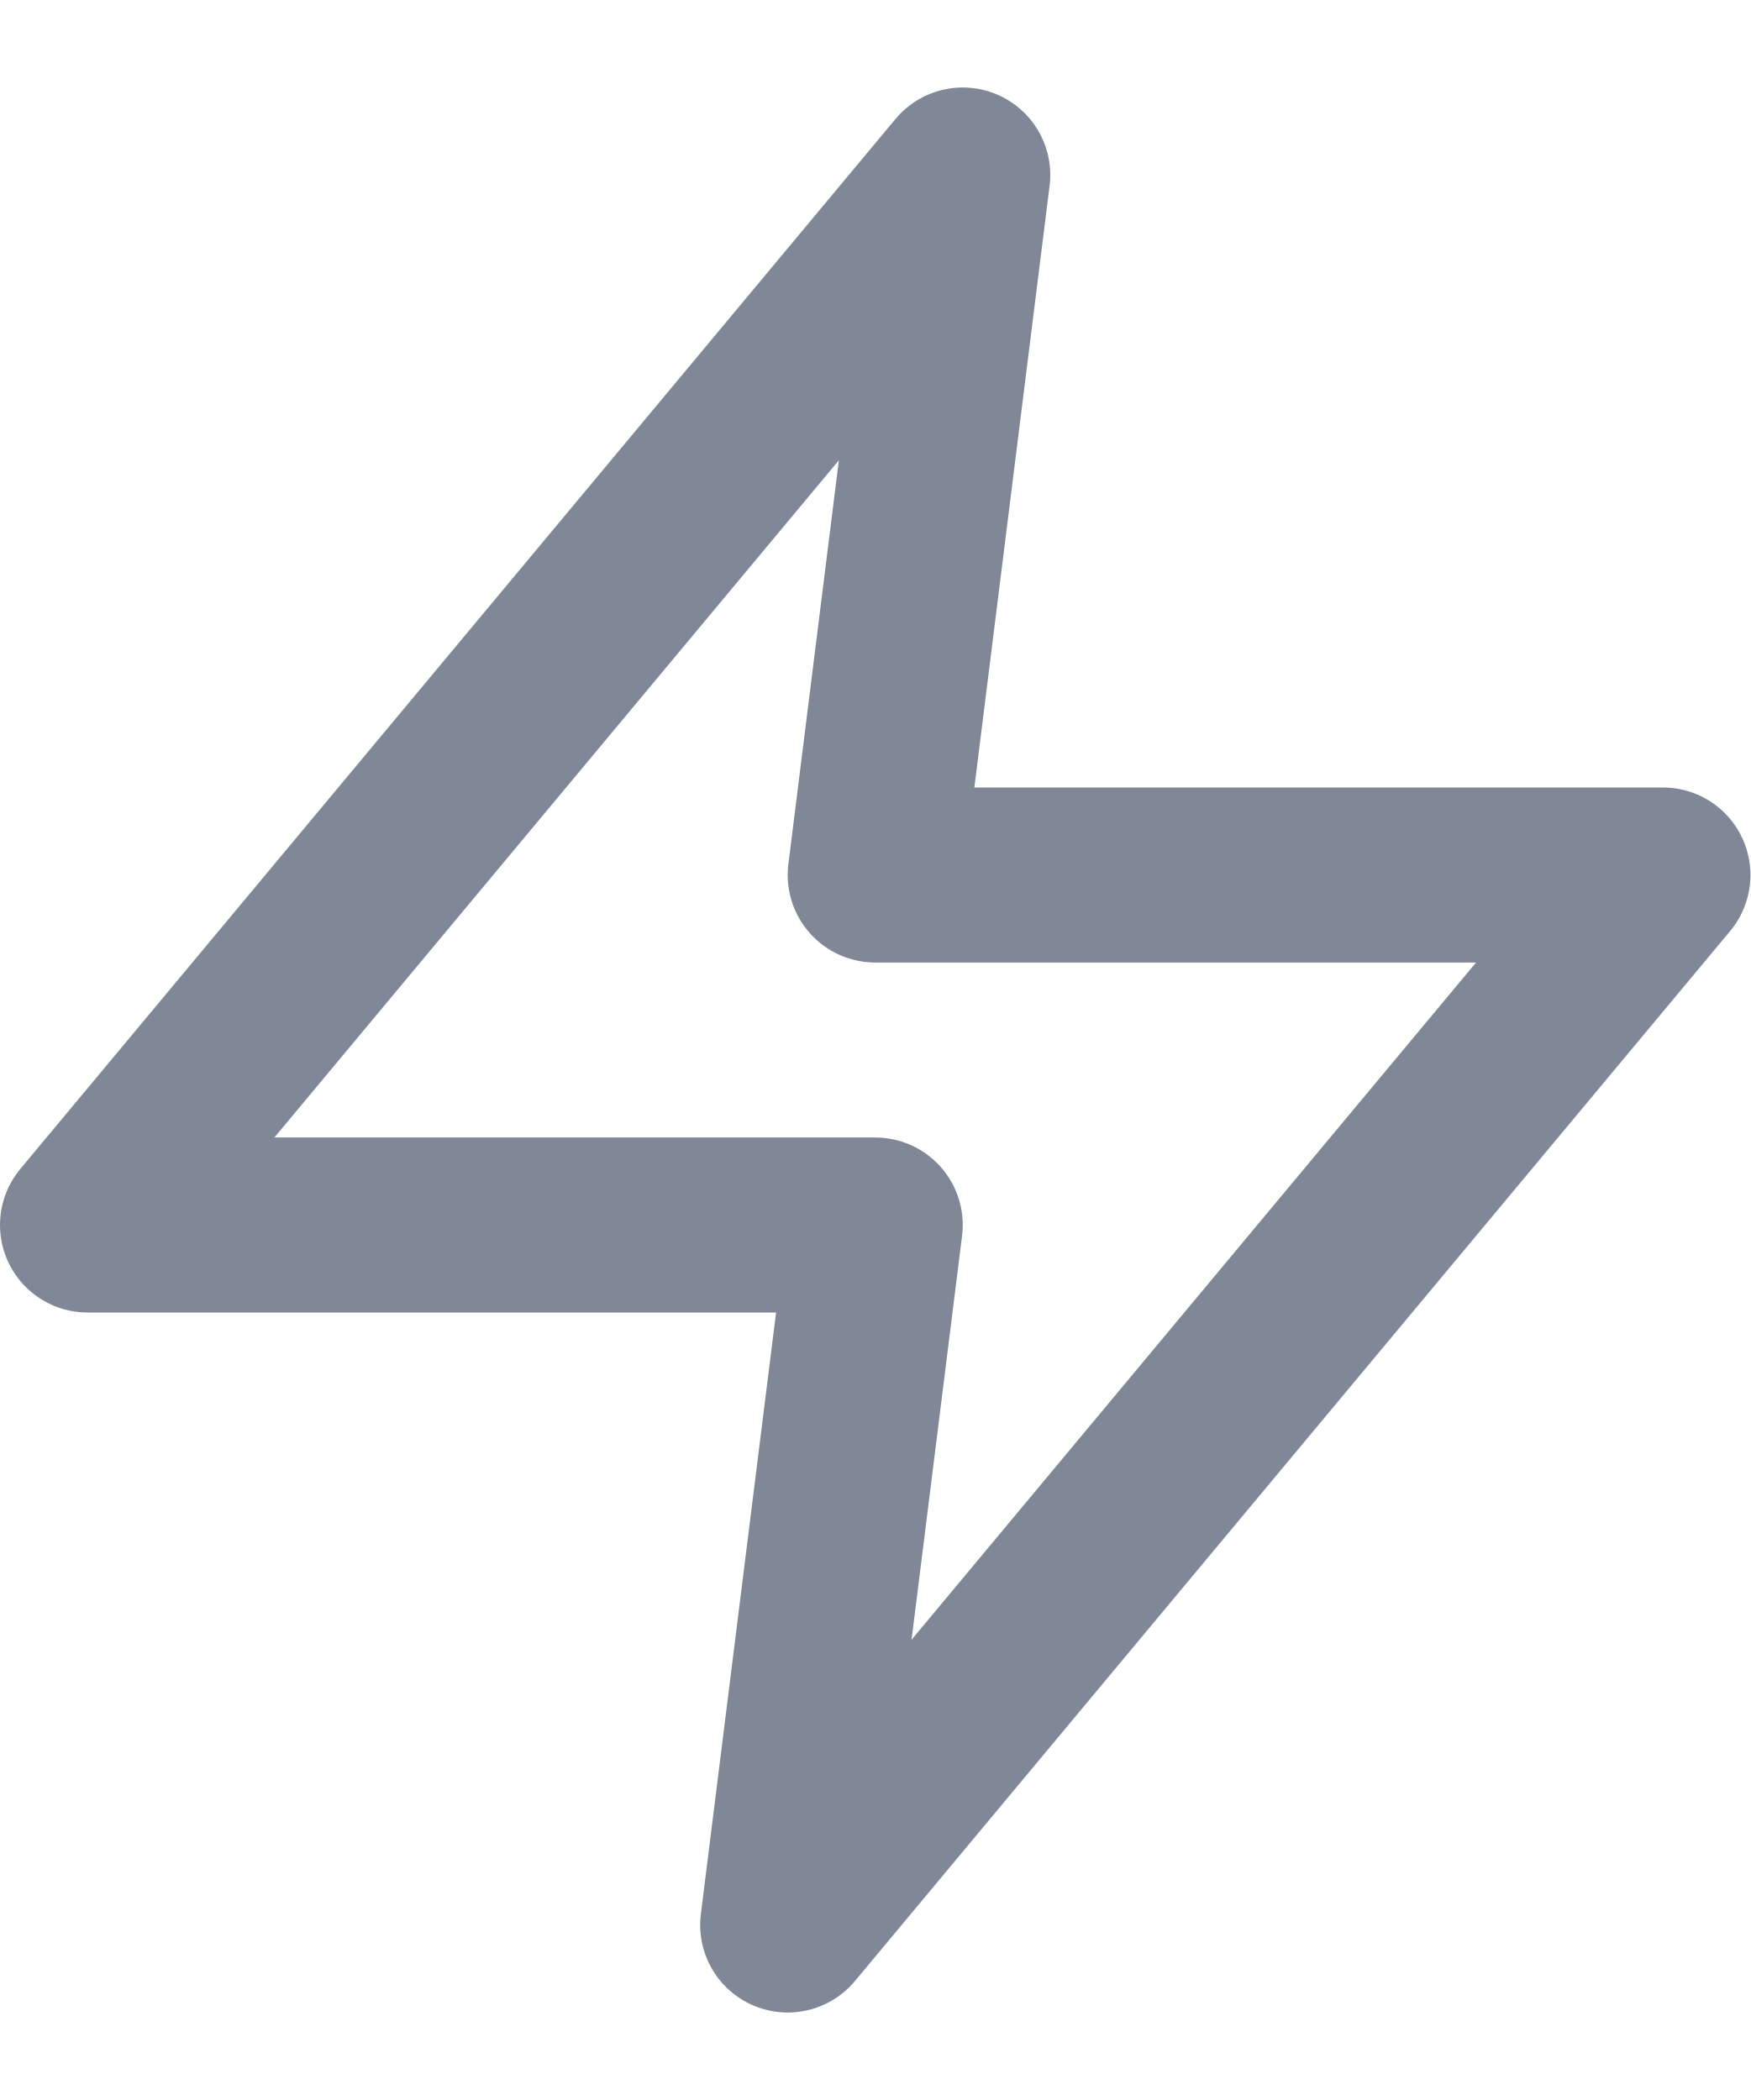
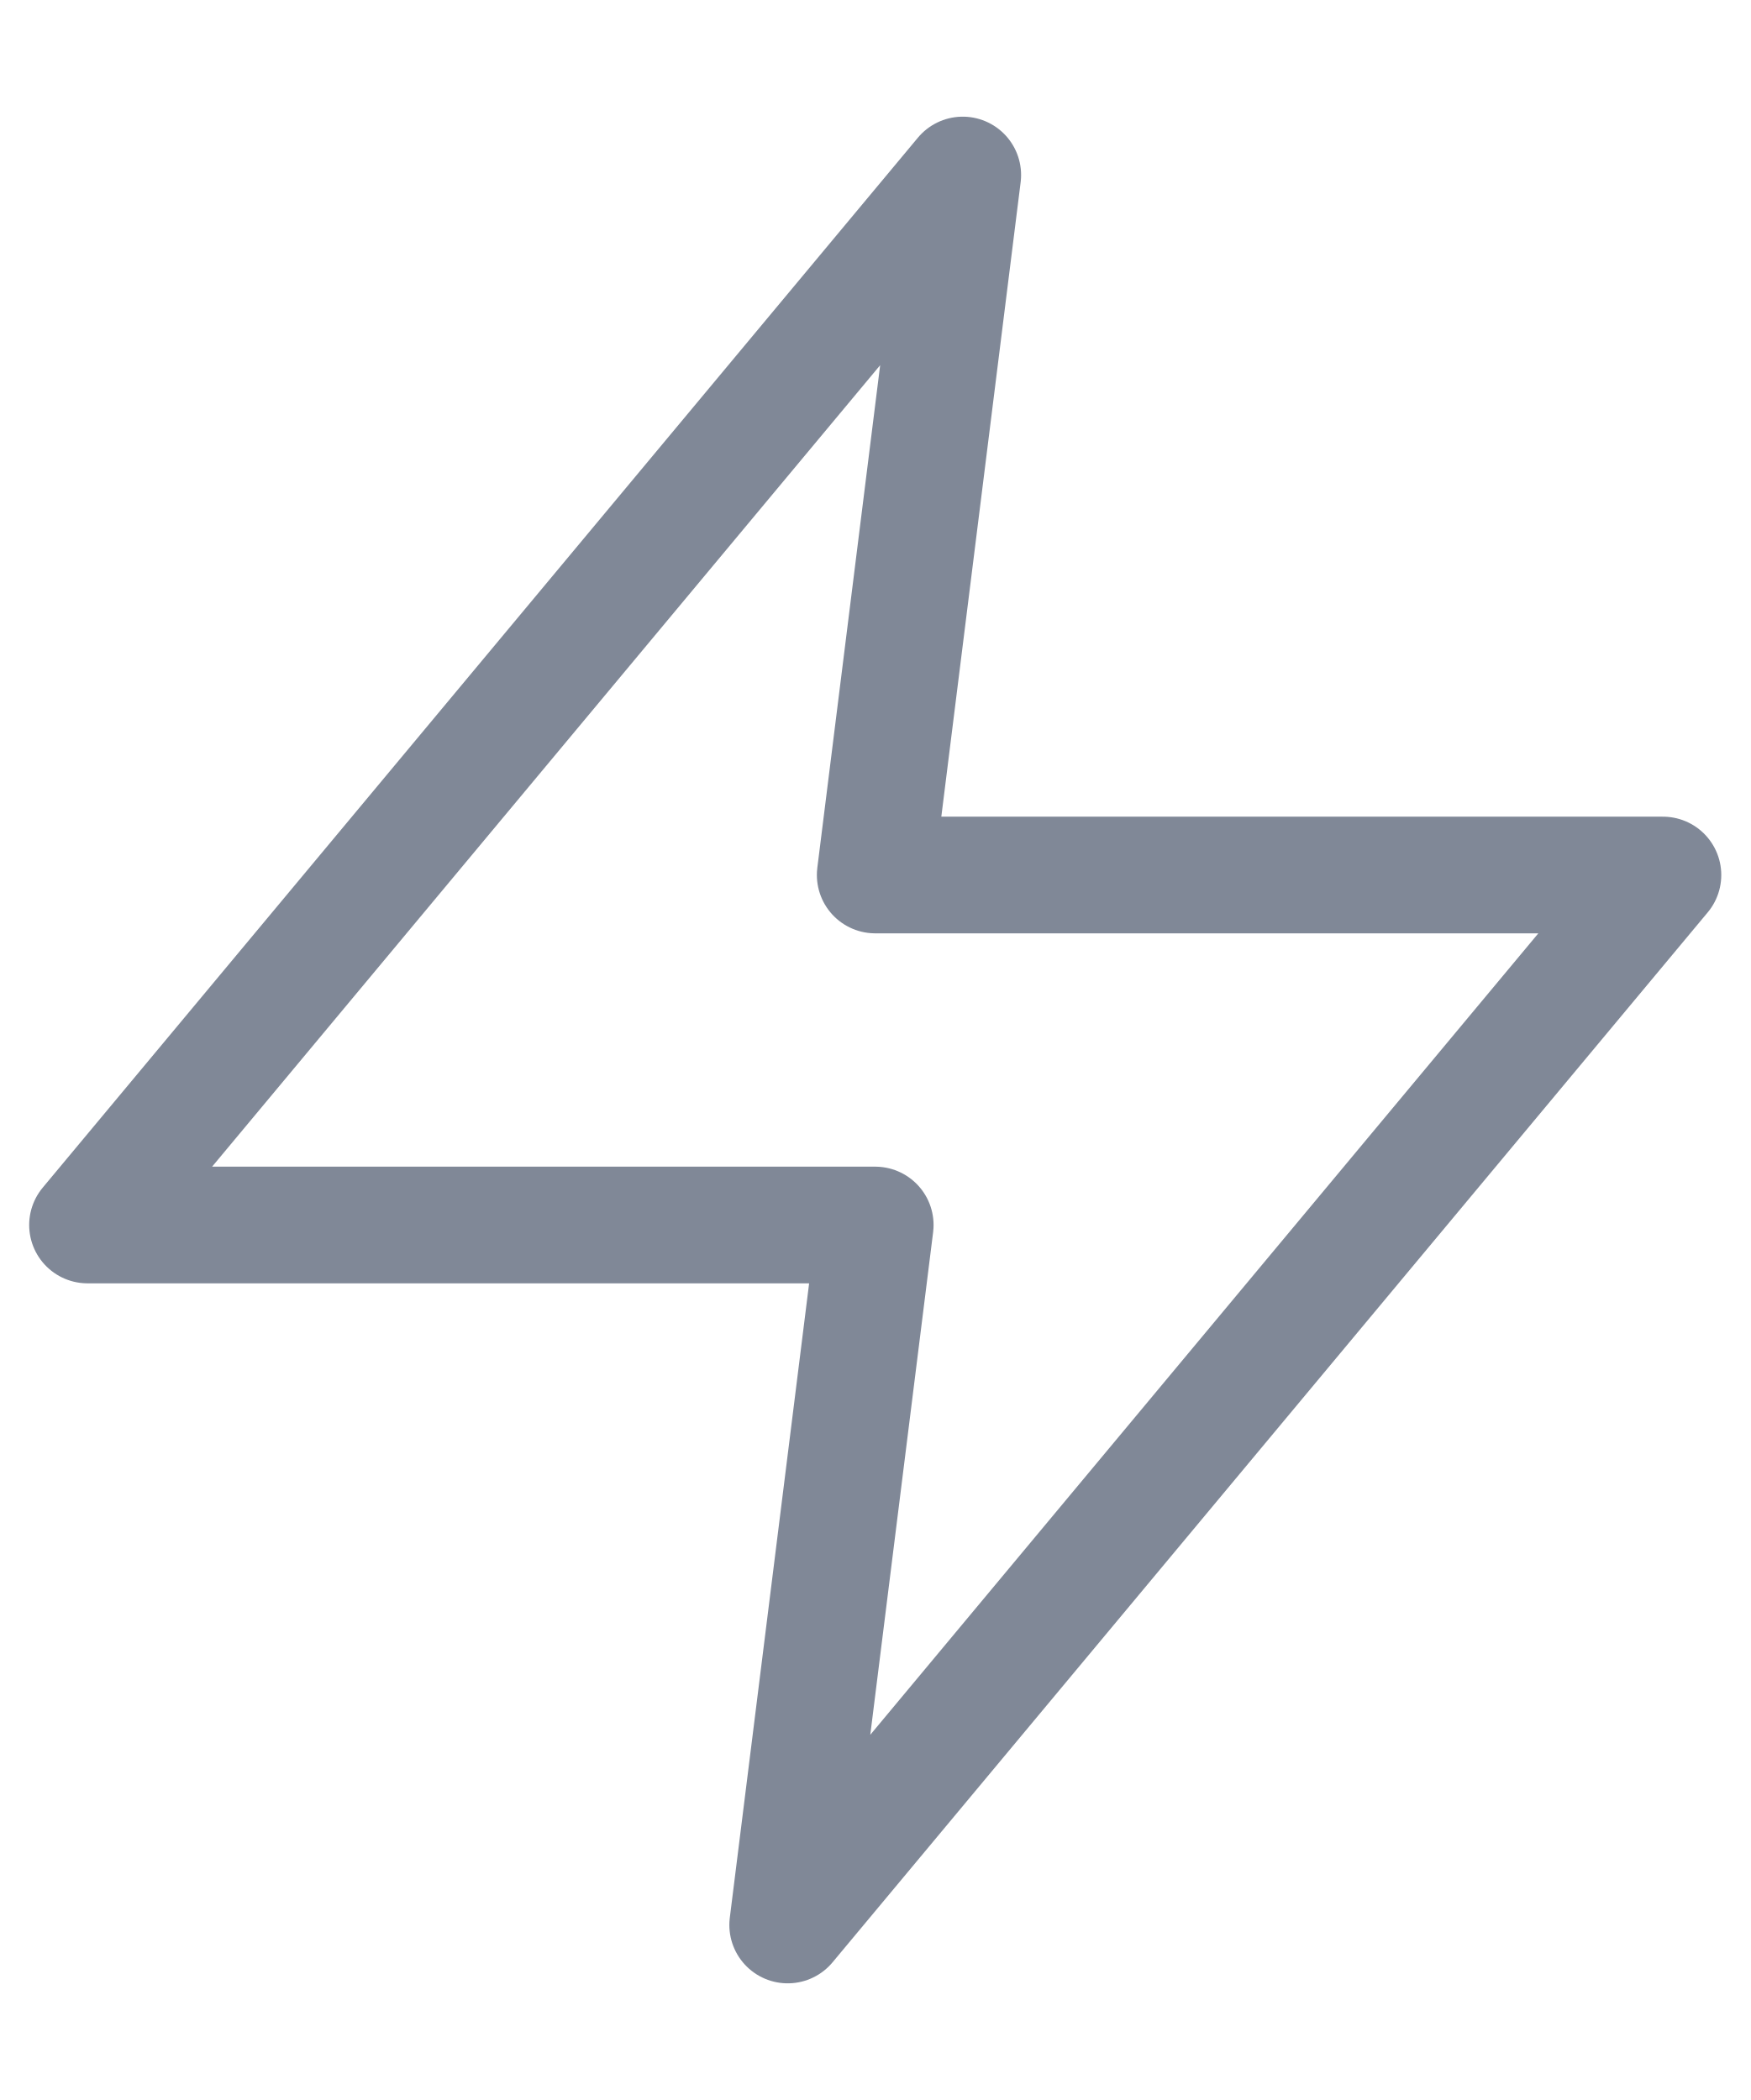
<svg xmlns="http://www.w3.org/2000/svg" width="15" height="18" viewBox="0 0 15 18" fill="none">
-   <path d="M8.25 1.5L0.75 10.5H7.5L6.75 16.5L14.25 7.5H7.5L8.25 1.5Z" stroke="#808897" stroke-width="1.5" stroke-linecap="round" stroke-linejoin="round" />
+   <path d="M8.25 1.5L0.75 10.5H7.5L6.75 16.5L14.25 7.5H7.5L8.25 1.5Z" stroke="#808897" strokeWidth="1.5" strokeLinecap="round" stroke-linejoin="round" />
</svg>
